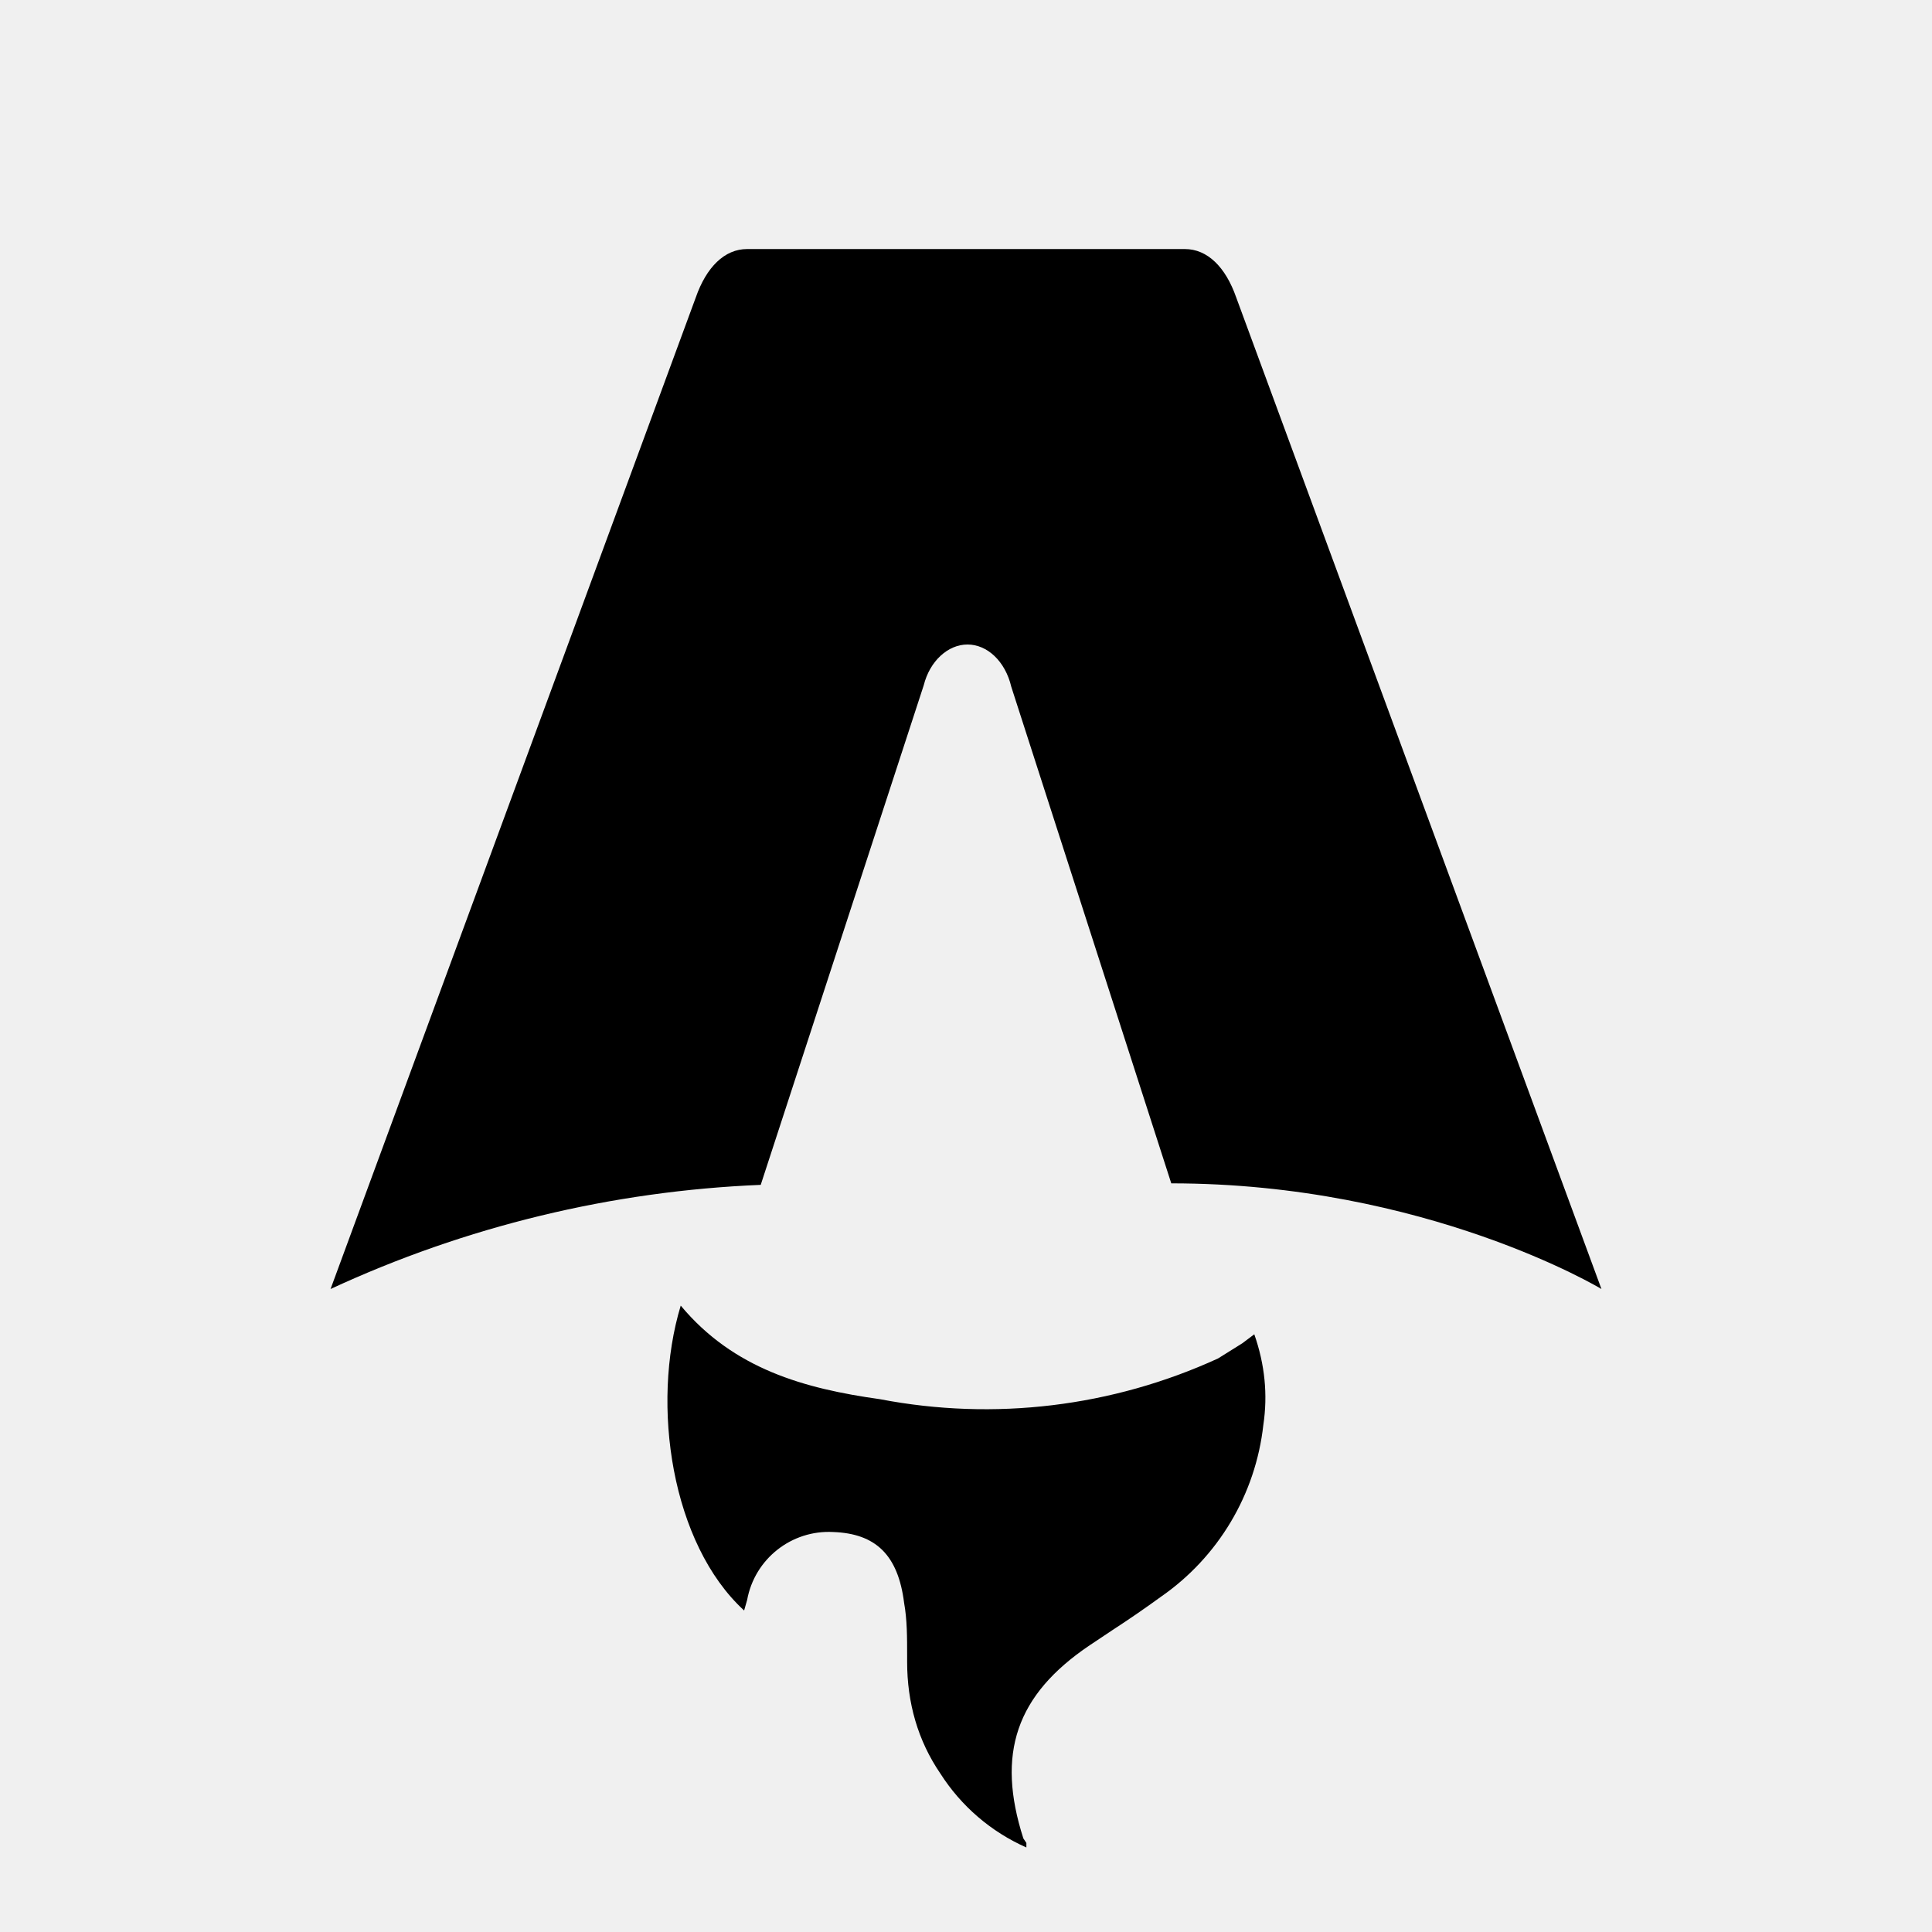
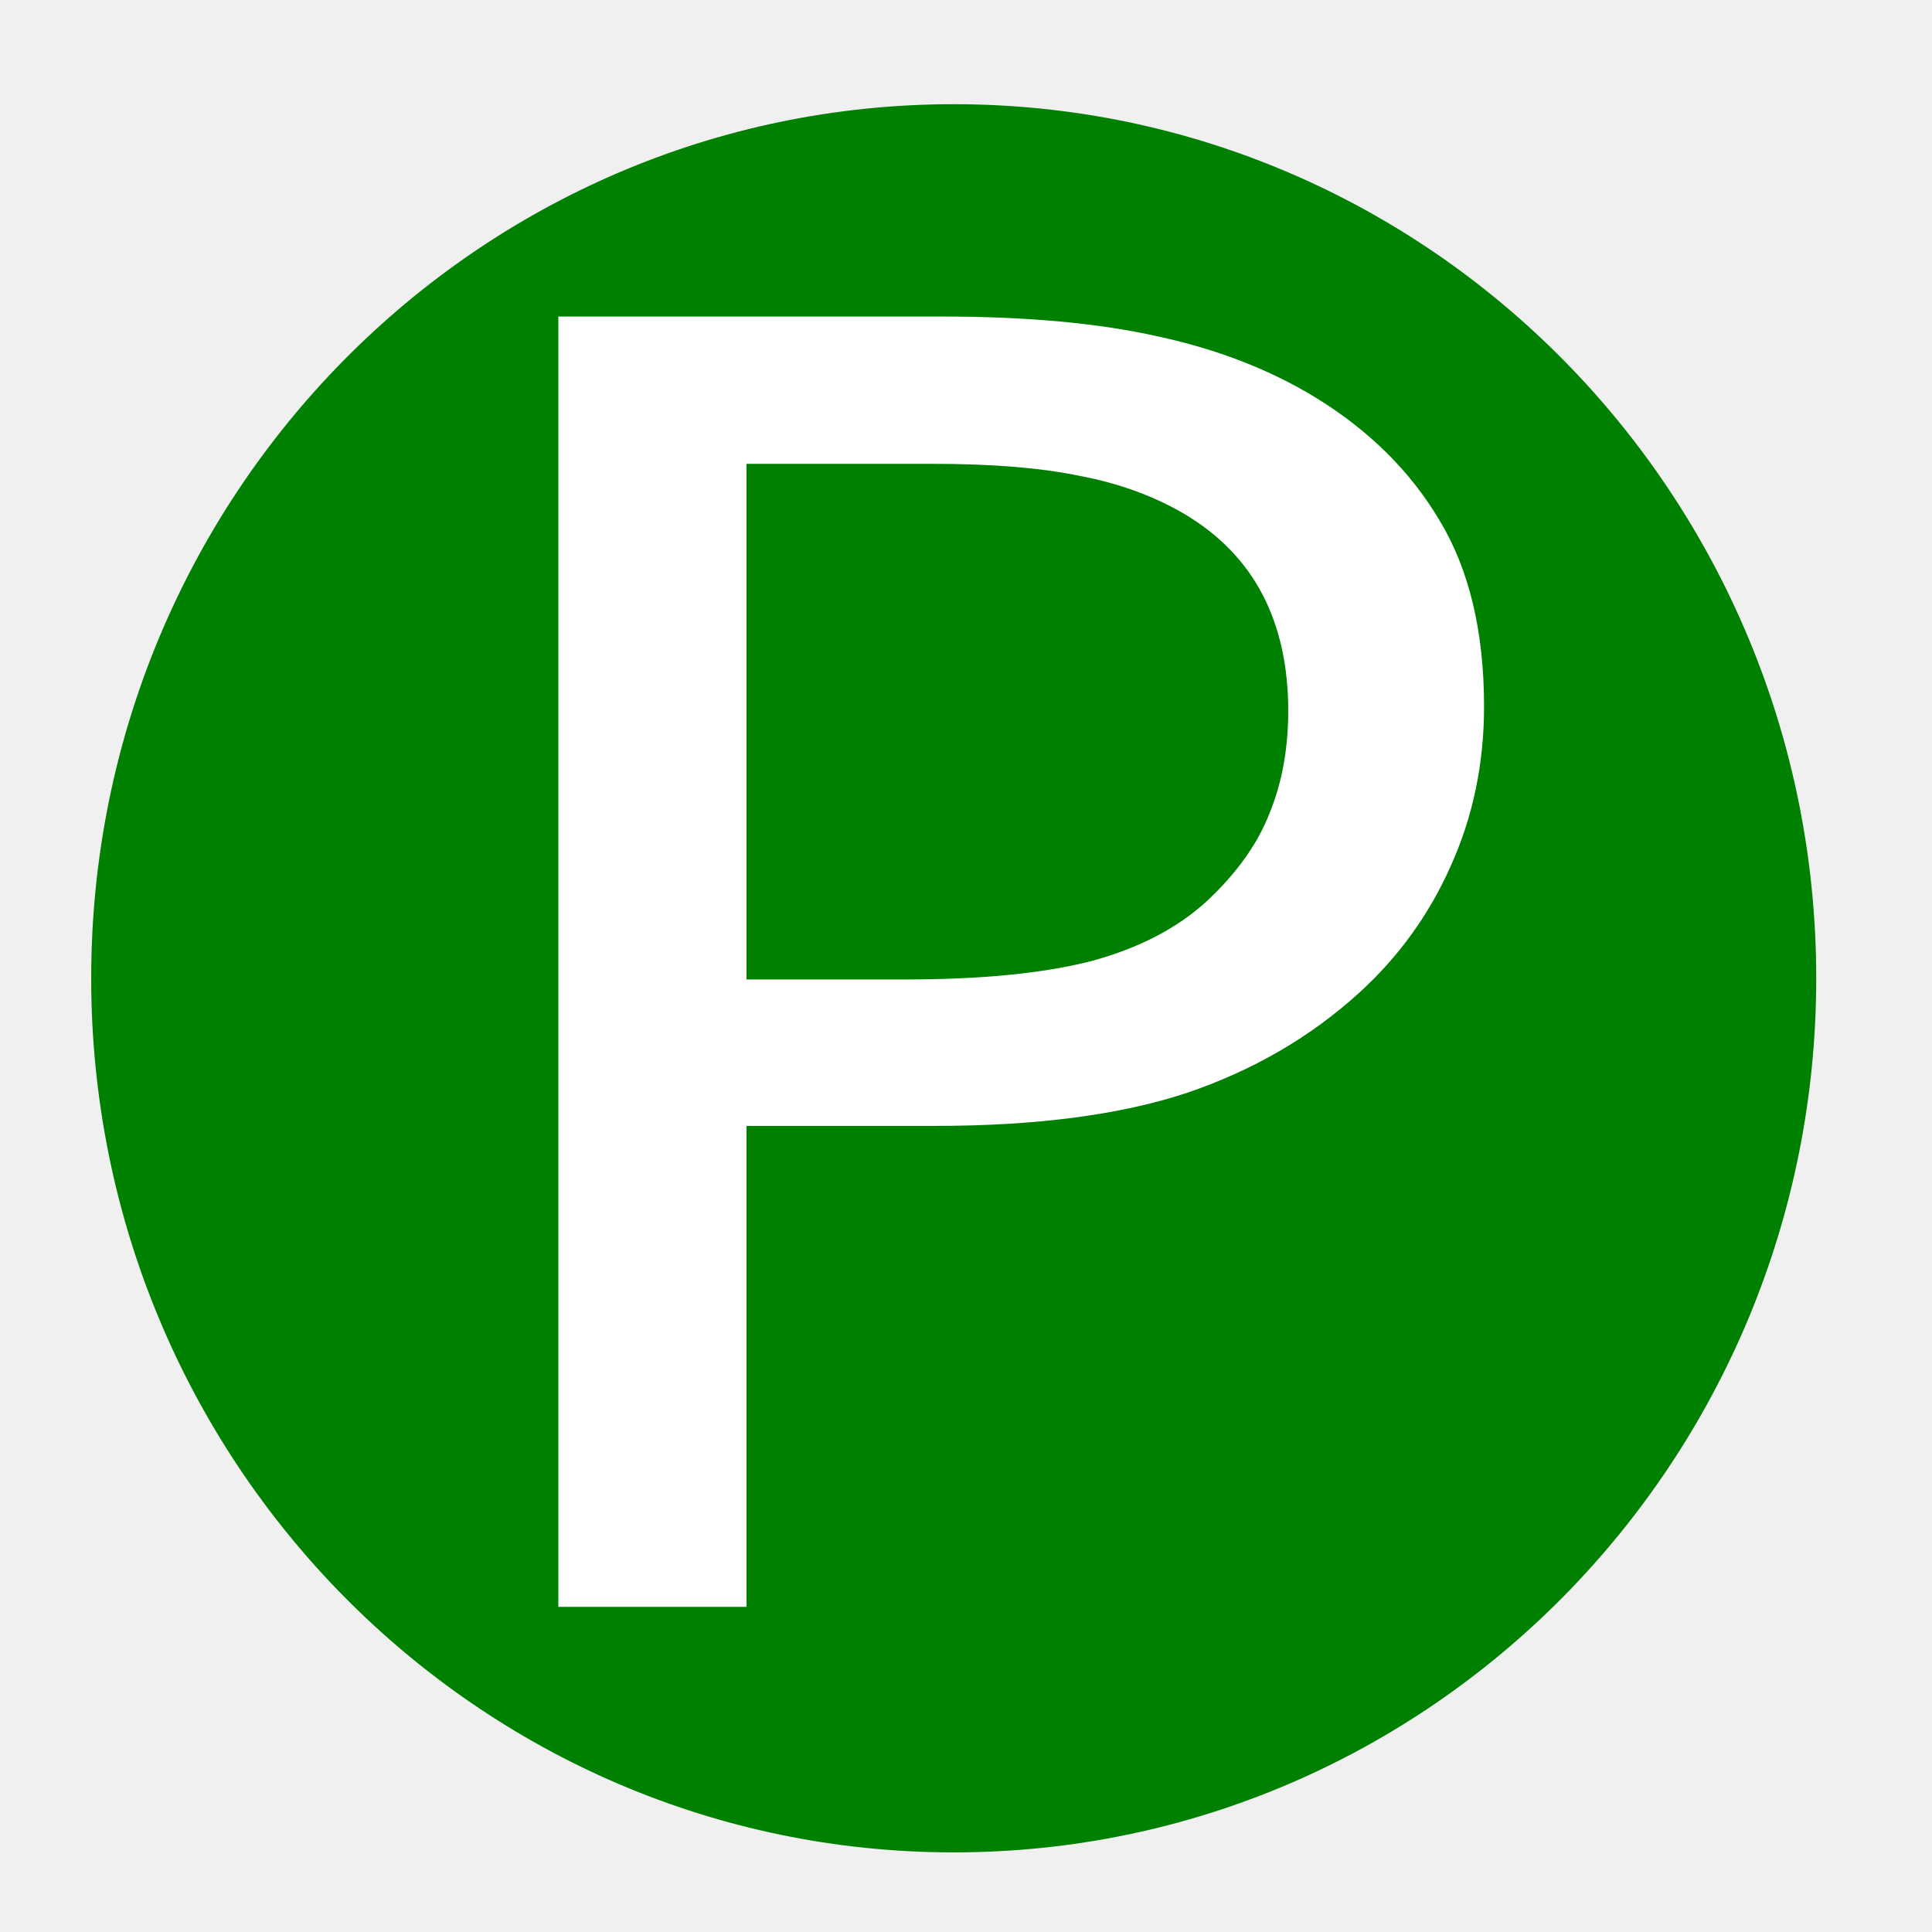
- <svg xmlns="http://www.w3.org/2000/svg" fill="none" viewBox="0 0 128 128">
-   <path d="M50.4 78.5a75.1 75.1 0 0 0-28.5 6.9l24.2-65.7c.7-2 1.9-3.2 3.4-3.2h29c1.5 0 2.7 1.2 3.4 3.2l24.2 65.7s-11.6-7-28.5-7L67 45.5c-.4-1.7-1.6-2.8-2.9-2.8-1.3 0-2.5 1.1-2.9 2.7L50.4 78.5Zm-1.1 28.2Zm-4.2-20.2c-2 6.6-.6 15.8 4.2 20.2a17.5 17.5 0 0 1 .2-.7 5.5 5.5 0 0 1 5.7-4.5c2.8.1 4.3 1.5 4.7 4.7.2 1.1.2 2.3.2 3.5v.4c0 2.7.7 5.2 2.2 7.4a13 13 0 0 0 5.7 4.9v-.3l-.2-.3c-1.8-5.6-.5-9.5 4.4-12.8l1.5-1a73 73 0 0 0 3.2-2.2 16 16 0 0 0 6.8-11.4c.3-2 .1-4-.6-6l-.8.6-1.6 1a37 37 0 0 1-22.4 2.7c-5-.7-9.7-2-13.2-6.2Z" />
-   <style>
-         path { fill: #000; }
-         @media (prefers-color-scheme: dark) {
-             path { fill: #FFF; }
-         }
-     </style>
+ <svg xmlns="http://www.w3.org/2000/svg" id="svg136" fill="none" version="1.1" viewBox="0 0 128 128">
+   <defs id="defs140">
+     <path id="rect536" d="M36.339 50.983h75.39v61.831h-75.39z" />
+   </defs>
+   <style id="style134" />
+   <ellipse id="path424" cx="63.186" cy="64.814" rx="57.144" ry="57.911" style="fill:green;stroke-width:.9" />
+   <g id="text534" aria-label="P" style="font-size:40px;line-height:1.25;white-space:pre;shape-inside:url(#rect536);display:inline;fill:#000" transform="matrix(3.22384 0 0 2.93958 -92.755 -150.683)">
+     <path id="path684" d="M59.27 67.183q0 1.933-.684 3.593-.664 1.641-1.875 2.852-1.504 1.504-3.555 2.266-2.05.742-5.176.742h-3.867v10.84h-3.867V58.394h7.89q2.618 0 4.434.449 1.817.43 3.223 1.367 1.66 1.113 2.559 2.773.918 1.66.918 4.2zm-4.024.097q0-1.504-.527-2.617-.528-1.113-1.602-1.816-.937-.606-2.148-.86-1.192-.273-3.028-.273h-3.828v11.621h3.262q2.344 0 3.809-.41 1.464-.43 2.382-1.348.918-.937 1.29-1.972.39-1.036.39-2.325z" style="fill:#fff" />
+   </g>
</svg>
